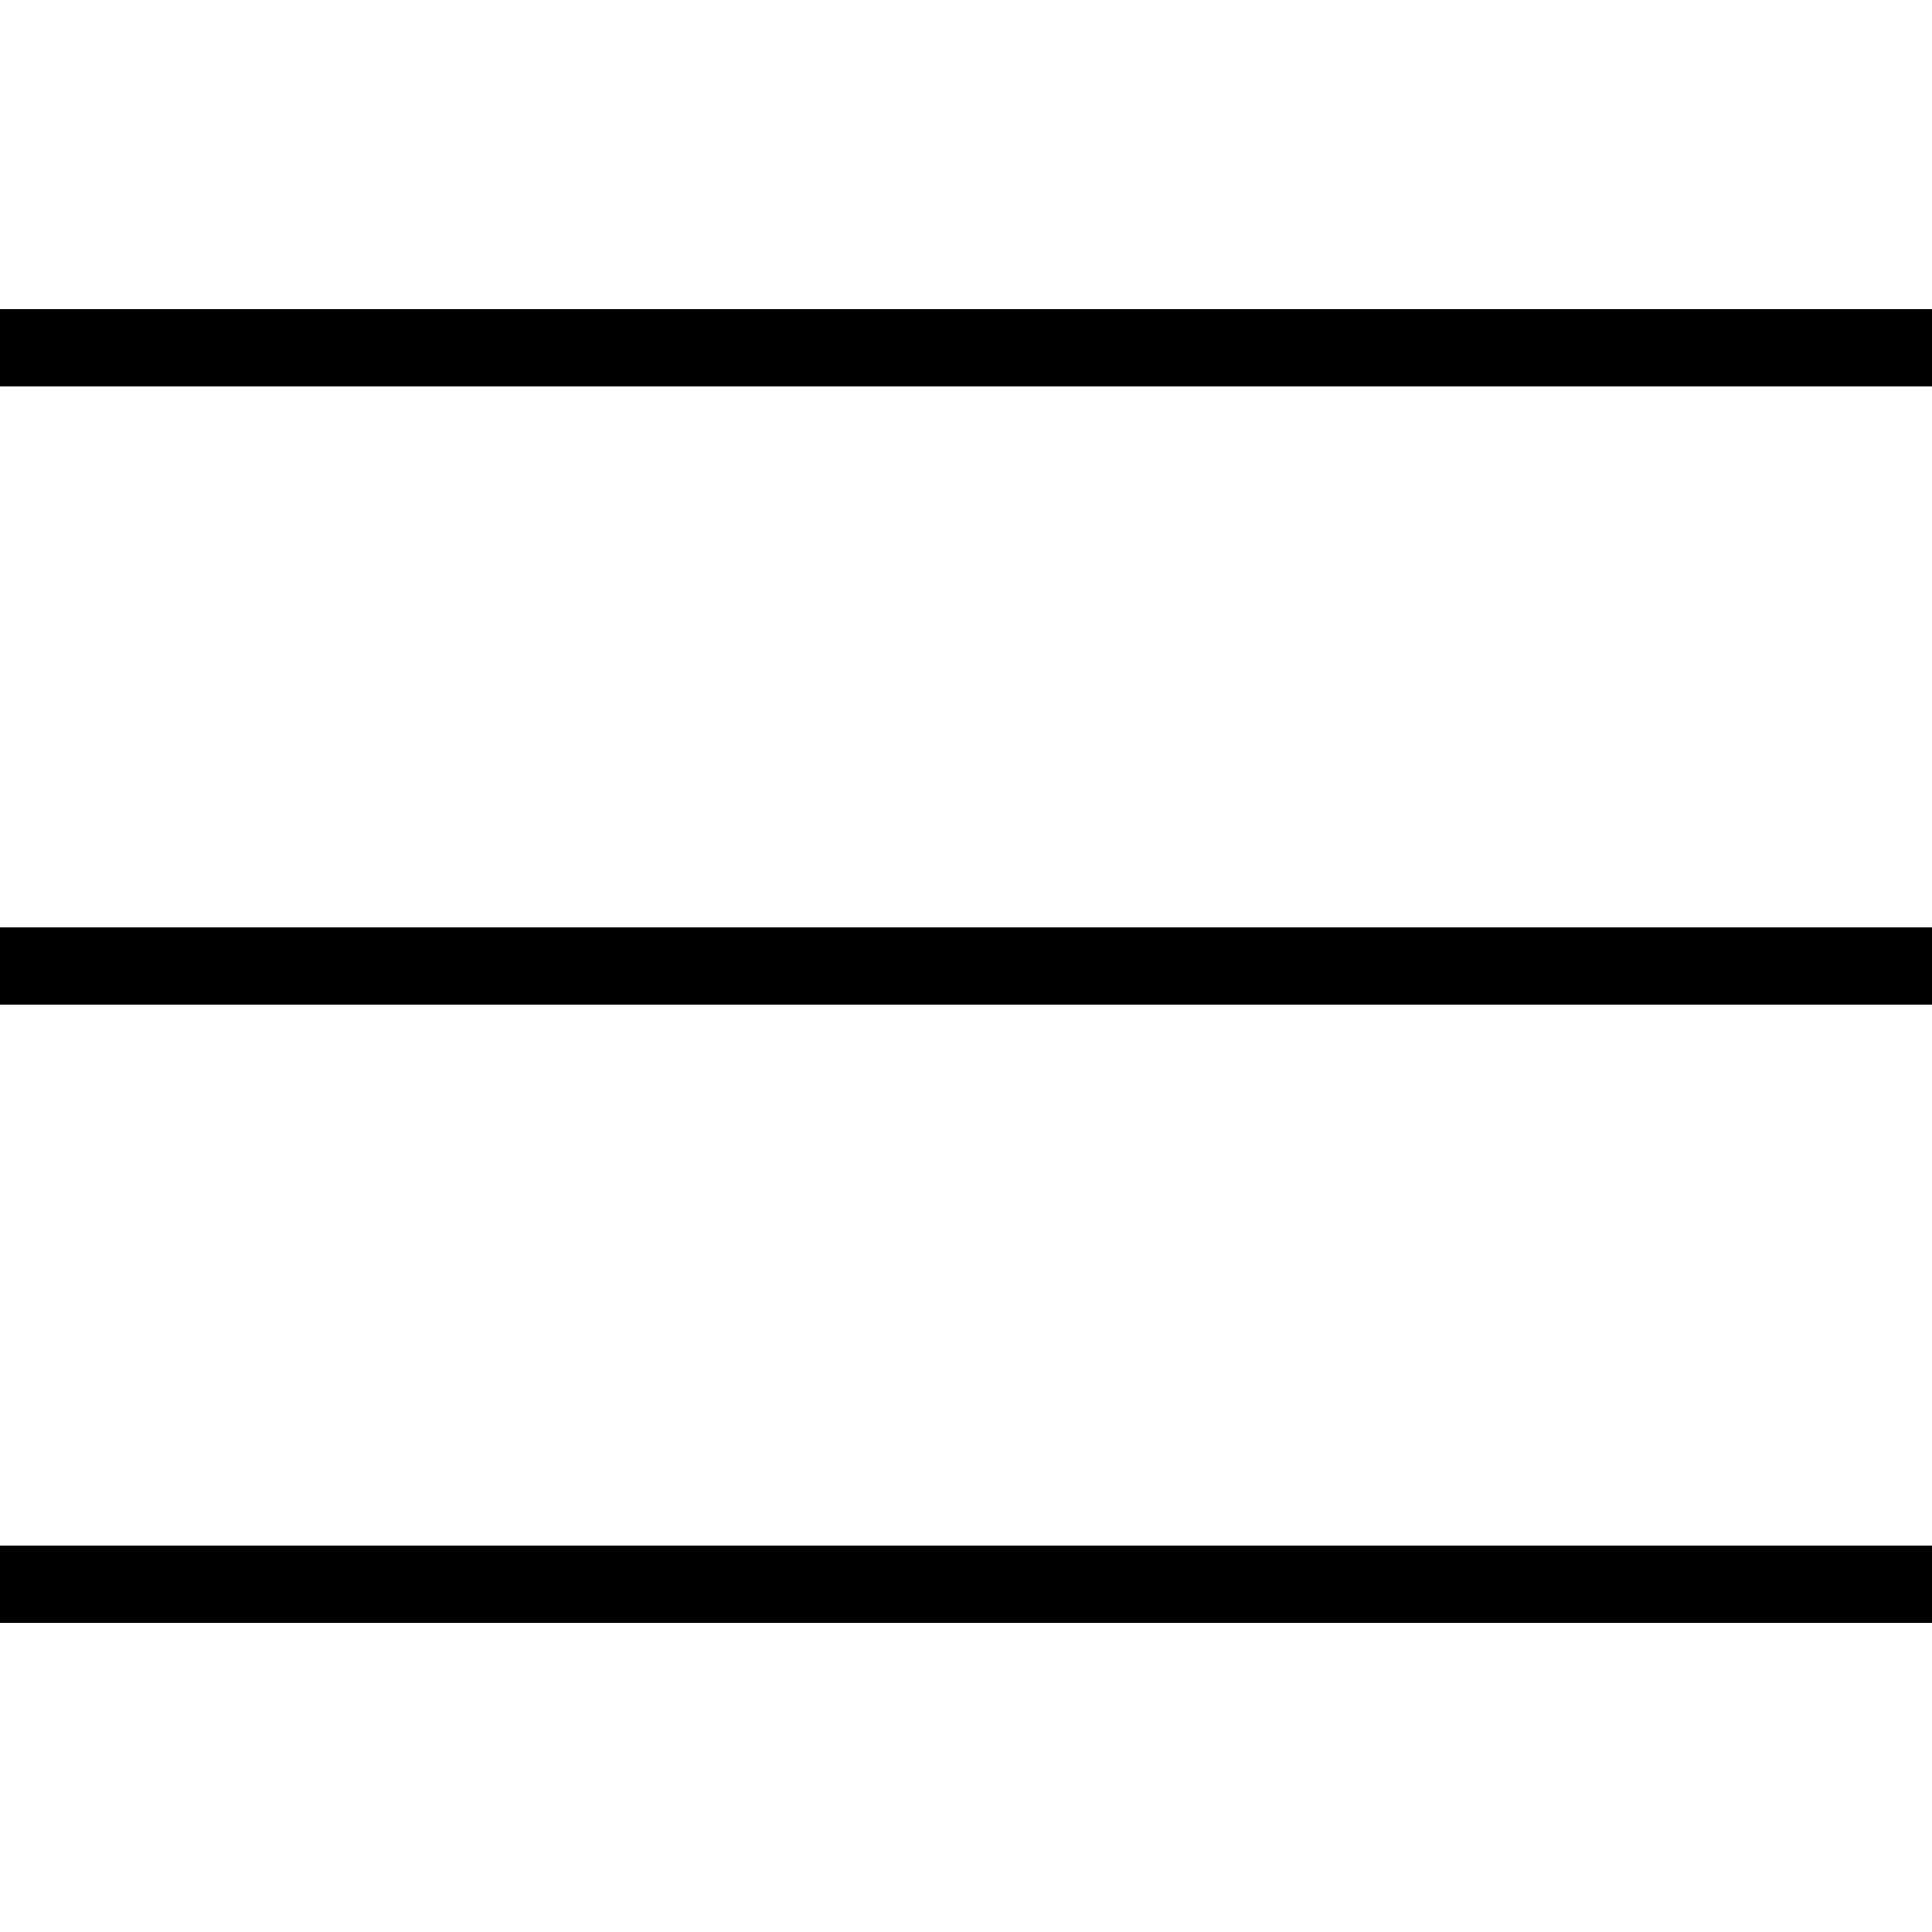
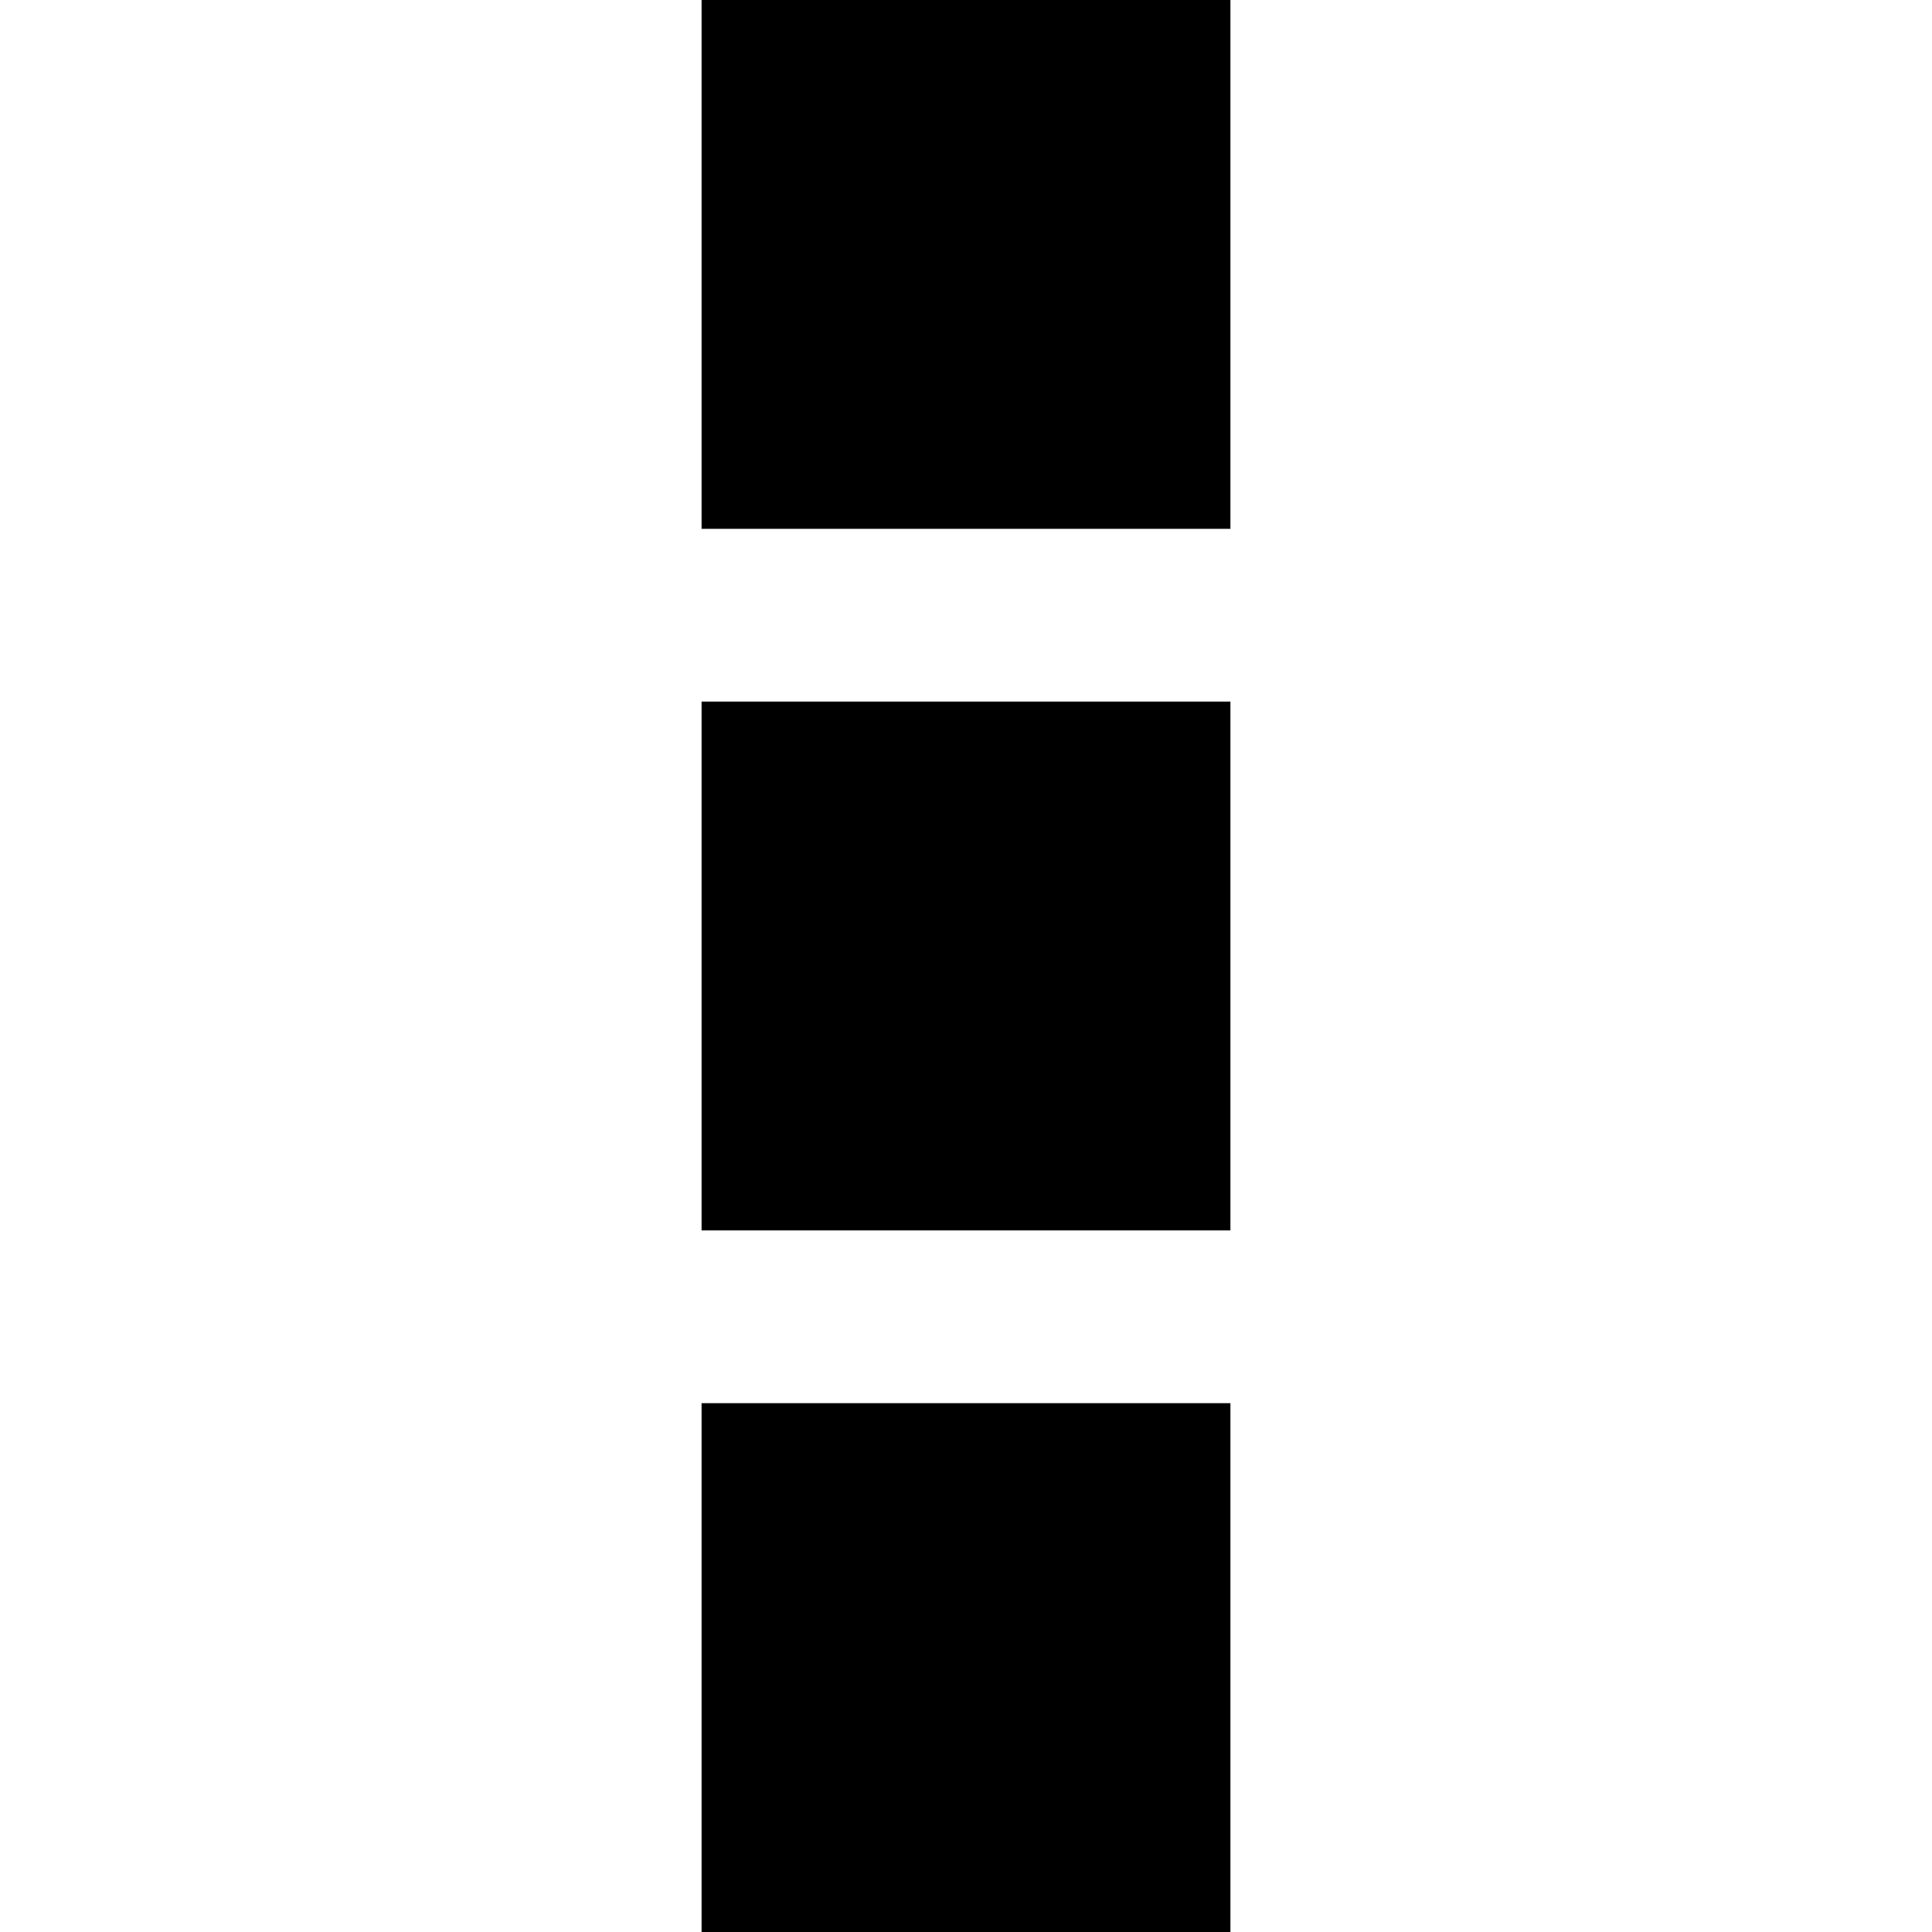
- <svg xmlns="http://www.w3.org/2000/svg" version="1.1" id="Capa_1" x="0px" y="0px" width="612px" height="612px" viewBox="0 0 612 612" style="enable-background:new 0 0 612 612;" xml:space="preserve">
+ <svg xmlns="http://www.w3.org/2000/svg" version="1.1" id="Capa_1" x="0px" y="0px" width="536.602px" height="536.602px" viewBox="0 0 536.602 536.602" style="enable-background:new 0 0 536.602 536.602;" xml:space="preserve">
  <g>
-     <g id="Rectangle_1_copy_2">
-       <g>
-         <path d="M0,97.92v24.48h612V97.92H0z M0,318.24h612v-24.48H0V318.24z M0,514.08h612V489.6H0V514.08z" />
-       </g>
+     <g>
+       <rect x="194.86" width="146.881" height="146.88" />
+       <rect x="194.86" y="194.861" width="146.881" height="146.88" />
+       <rect x="194.86" y="389.722" width="146.881" height="146.88" />
    </g>
  </g>
  <g>
</g>
  <g>
</g>
  <g>
</g>
  <g>
</g>
  <g>
</g>
  <g>
</g>
  <g>
</g>
  <g>
</g>
  <g>
</g>
  <g>
</g>
  <g>
</g>
  <g>
</g>
  <g>
</g>
  <g>
</g>
  <g>
</g>
</svg>
